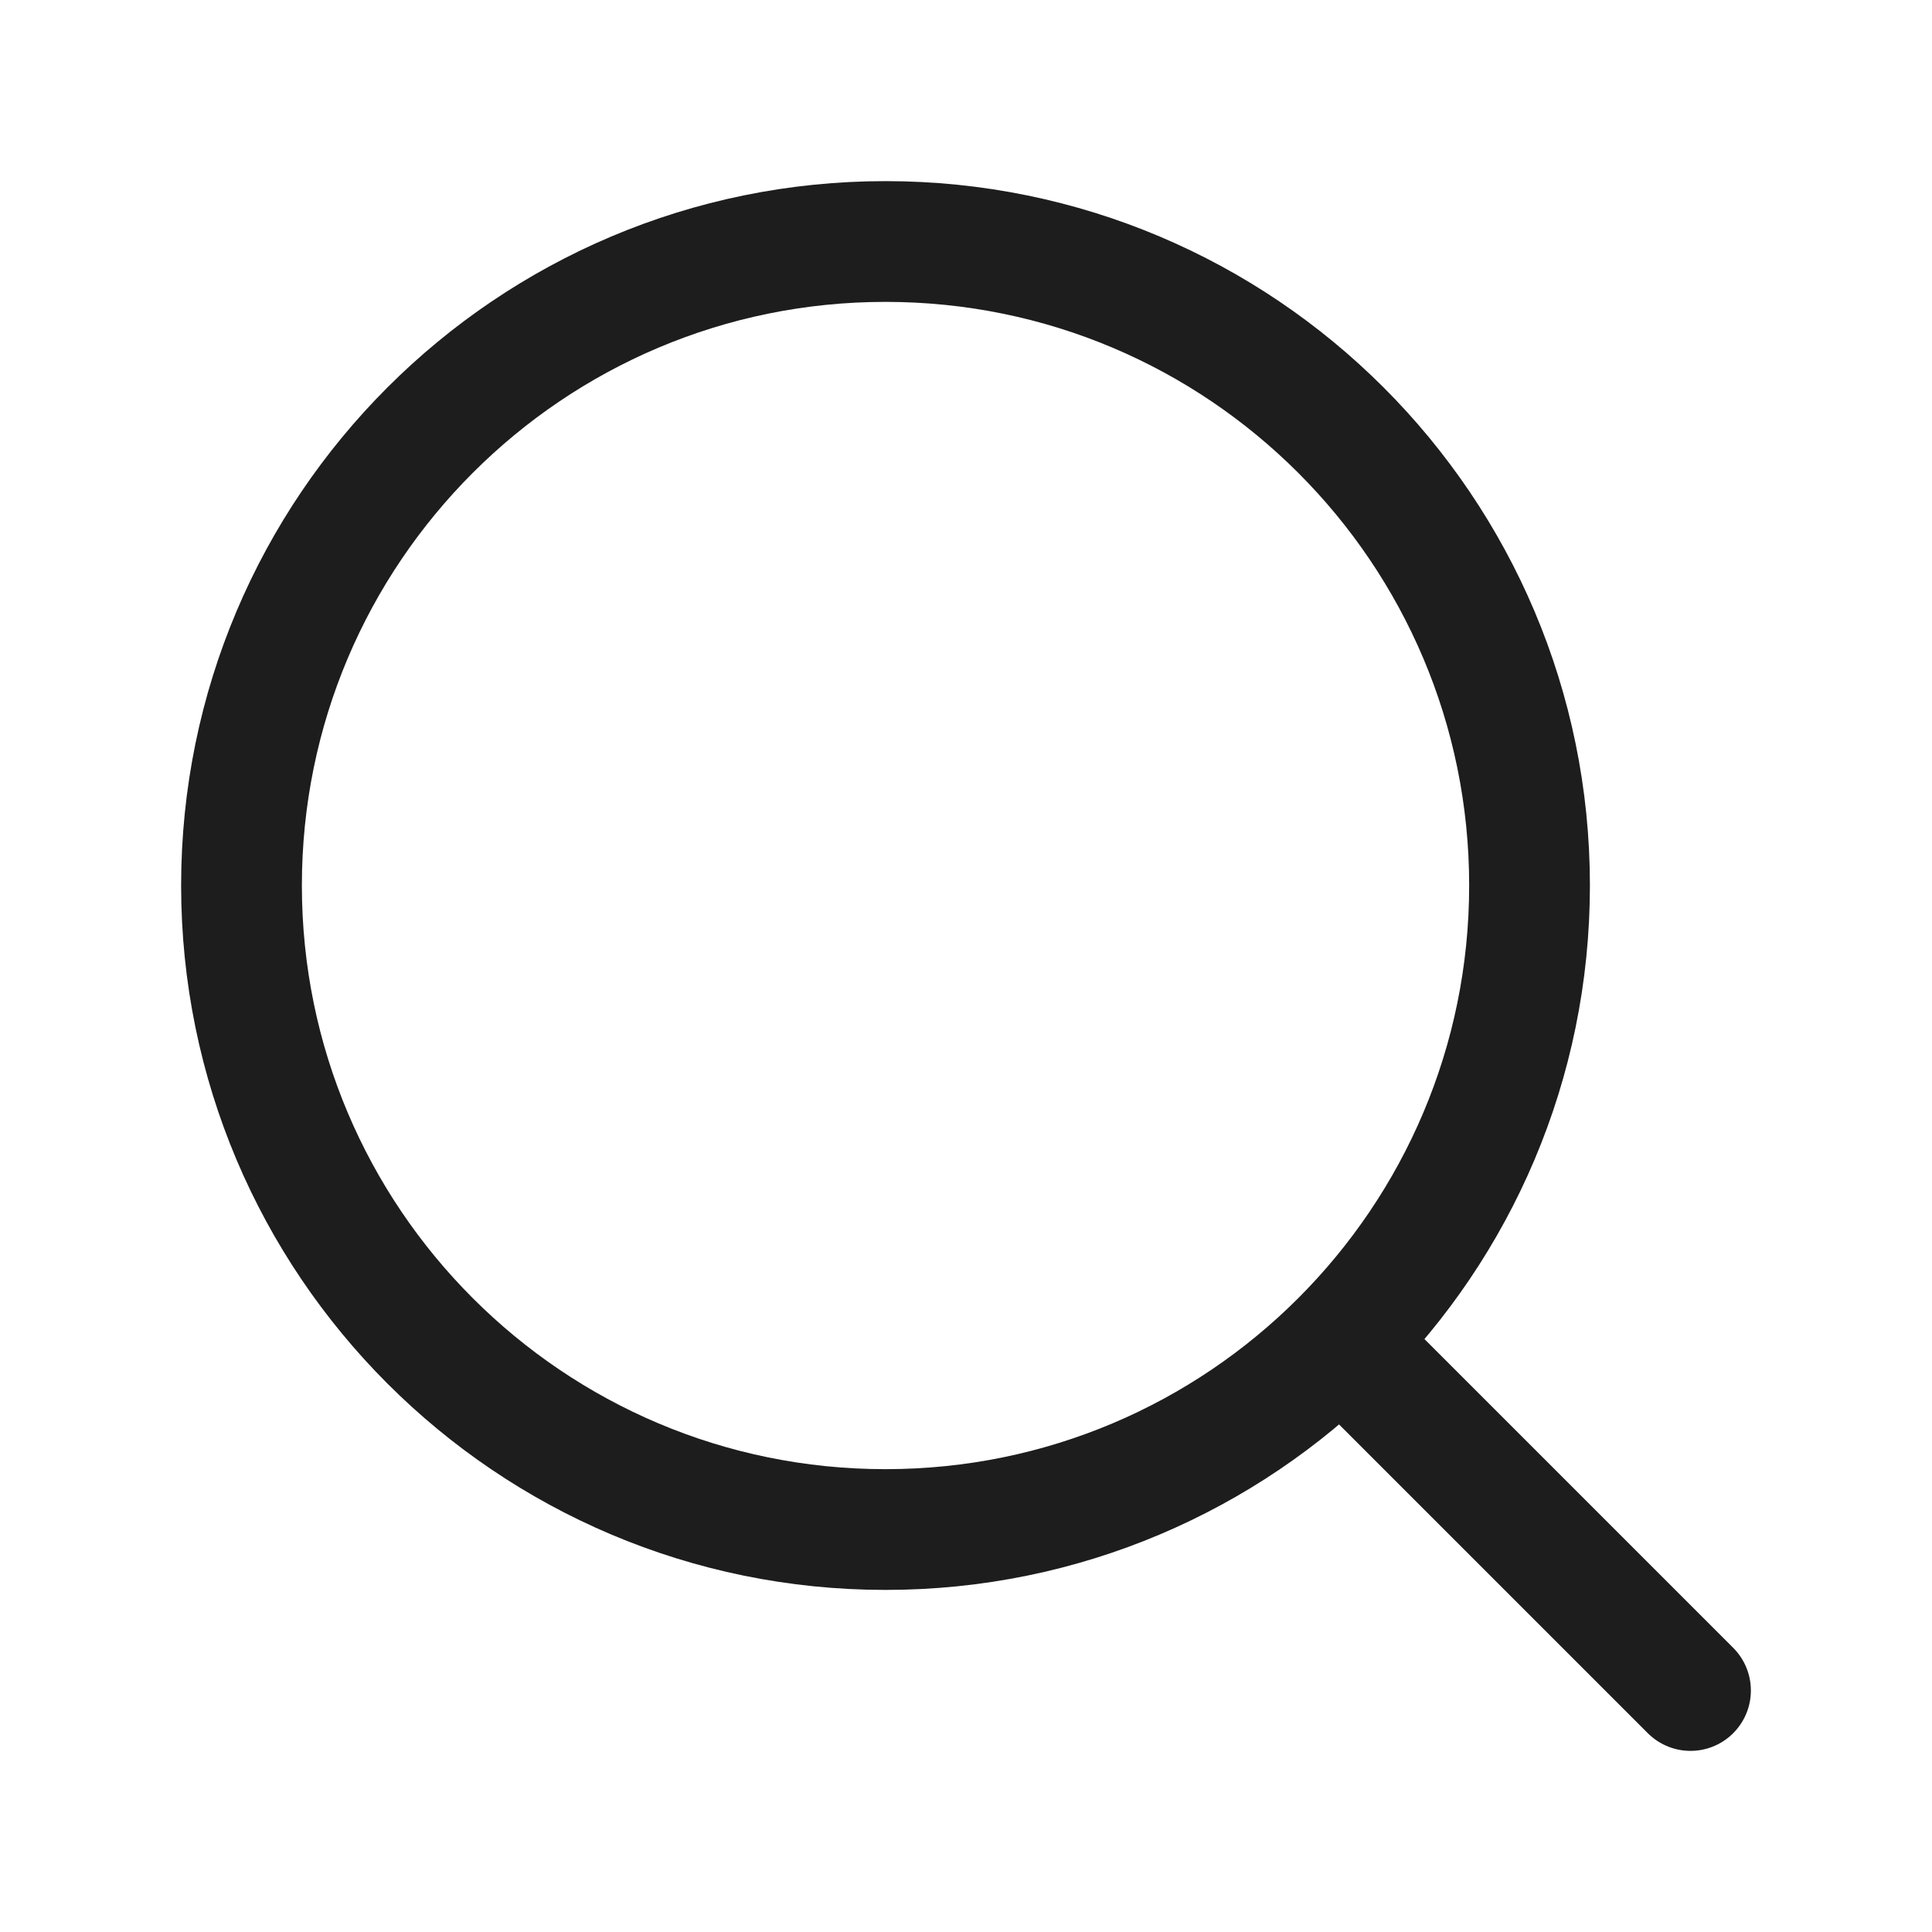
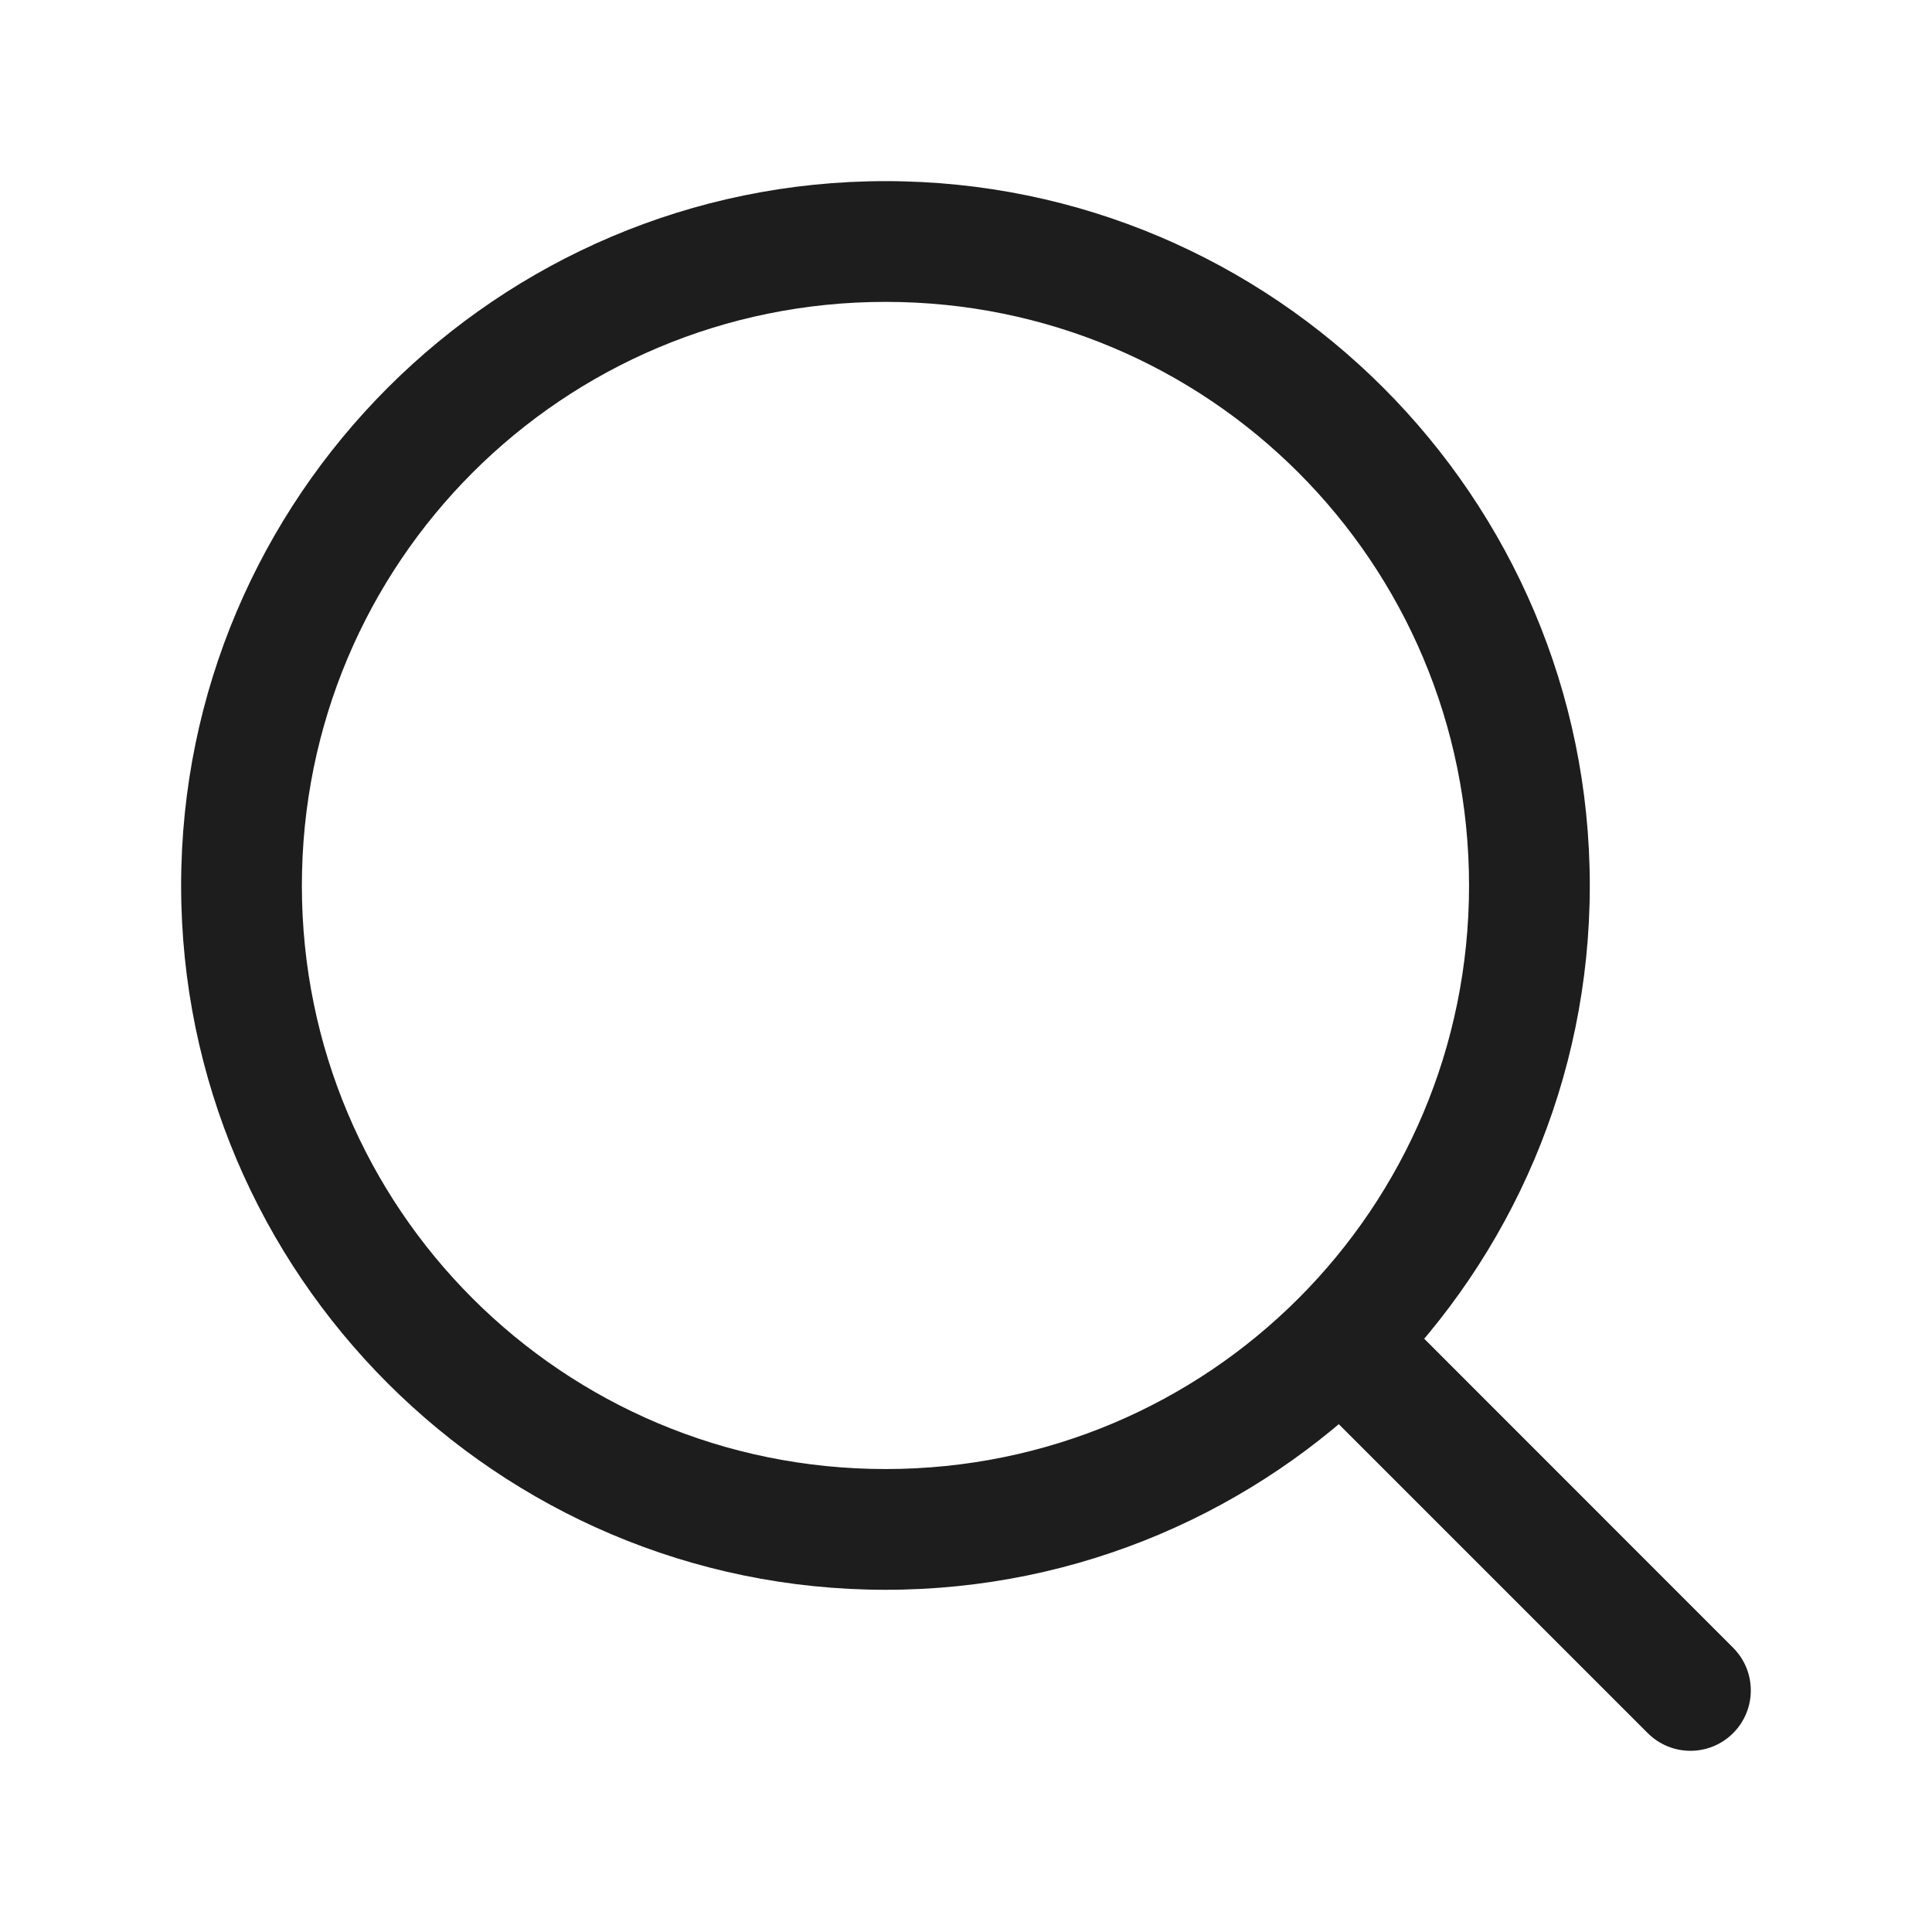
- <svg xmlns="http://www.w3.org/2000/svg" width="16" height="16" viewBox="0 0 16 16" fill="none">
-   <path d="M7.333 12.667C10.279 12.667 12.667 10.279 12.667 7.333C12.667 4.388 10.279 2 7.333 2C4.388 2 2 4.388 2 7.333C2 10.279 4.388 12.667 7.333 12.667Z" stroke="#1D1D1D" stroke-linecap="round" stroke-linejoin="round" />
-   <path d="M14 14L11.333 11.333" stroke="#1D1D1D" stroke-linecap="round" stroke-linejoin="round" />
+ <svg xmlns="http://www.w3.org/2000/svg" width="16" height="16" viewBox="0 0 16 16" fill="none" version="1.1" id="svg6">
+   <defs id="defs10" />
+   <path style="color:#000000;fill:#1d1d1d;stroke-linecap:round;stroke-linejoin:round;-inkscape-stroke:none" d="M 7.334,1.5 C 4.118,1.5 1.5,4.118 1.5,7.334 c 0,3.216 2.618,5.832 5.834,5.832 3.216,0 5.832,-2.616 5.832,-5.832 C 13.166,4.118 10.55,1.5 7.334,1.5 Z m 0,1 c 2.675,0 4.832,2.159 4.832,4.834 0,2.675 -2.157,4.832 -4.832,4.832 C 4.659,12.166 2.5,10.009 2.5,7.334 2.5,4.659 4.659,2.5 7.334,2.5 Z" id="path2" />
+   <path style="color:#000000;fill:#1d1d1d;stroke-linecap:round;stroke-linejoin:round;-inkscape-stroke:none" d="m 11.334,10.834 a 0.5,0.5 0 0 0 -0.354,0.146 0.5,0.5 0 0 0 0,0.707 l 2.666,2.666 a 0.5,0.5 0 0 0 0.707,0 0.5,0.5 0 0 0 0,-0.707 L 11.688,10.98 a 0.5,0.5 0 0 0 -0.354,-0.146 z" id="path4" />
</svg>
